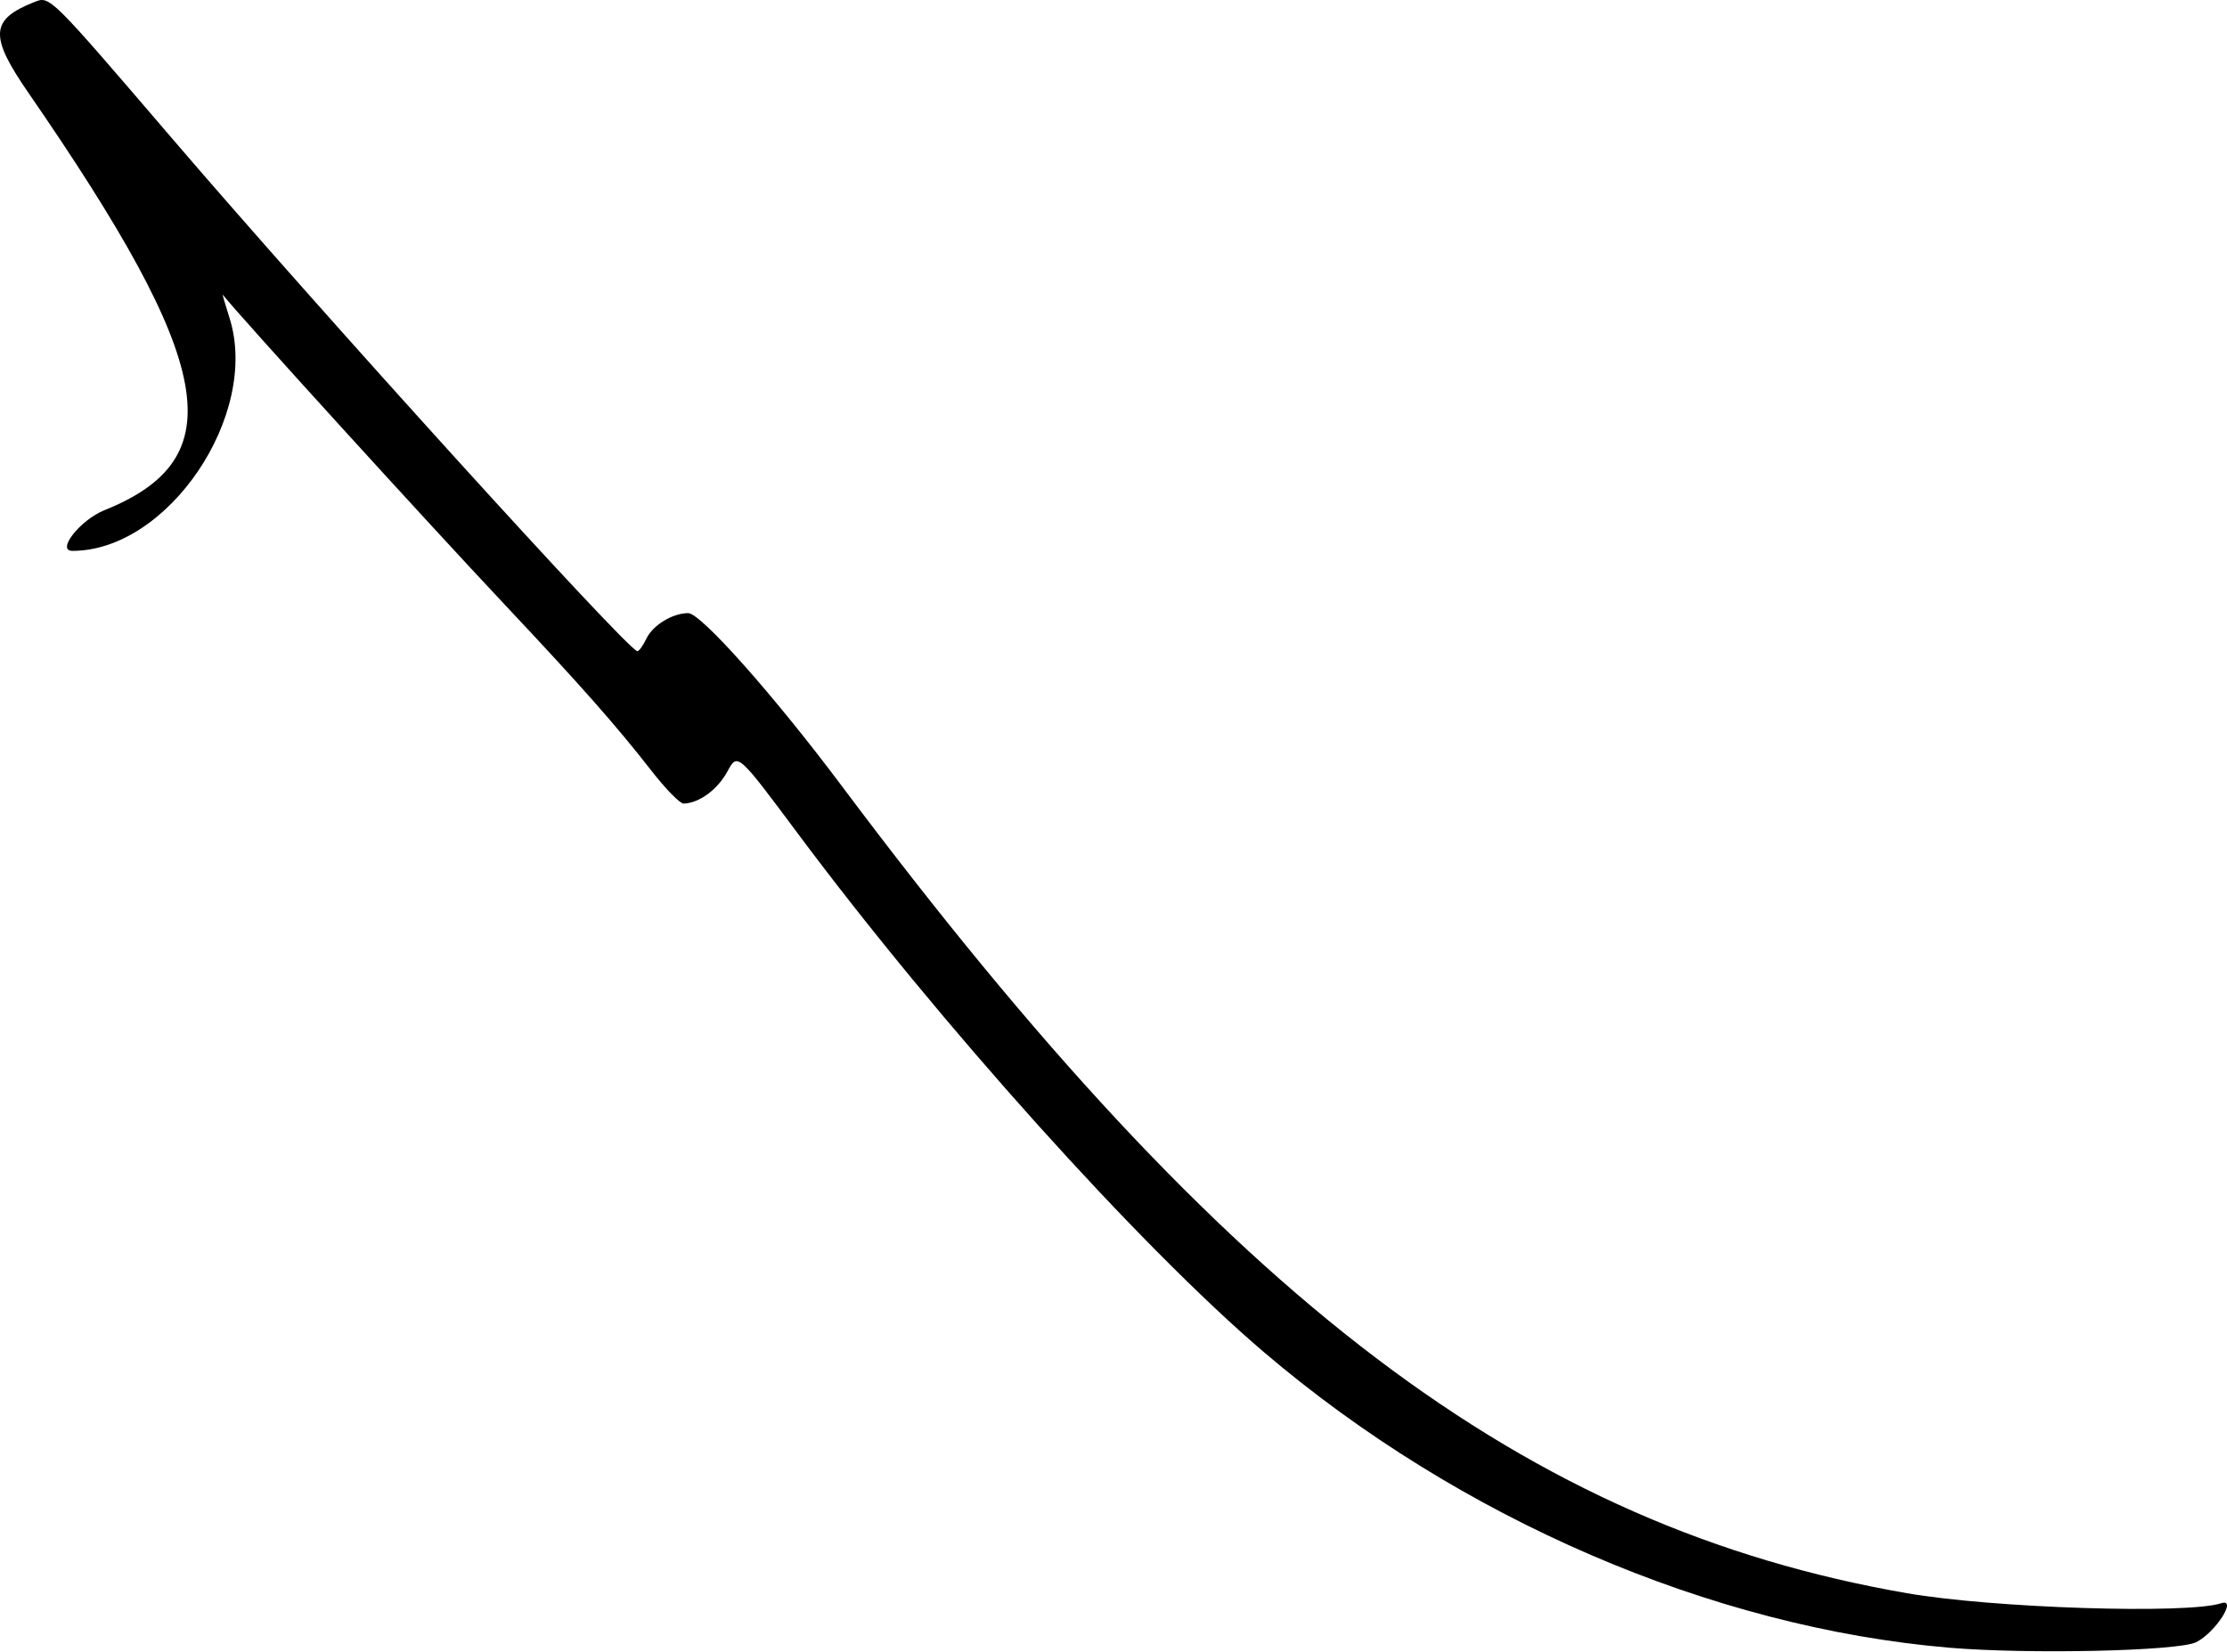
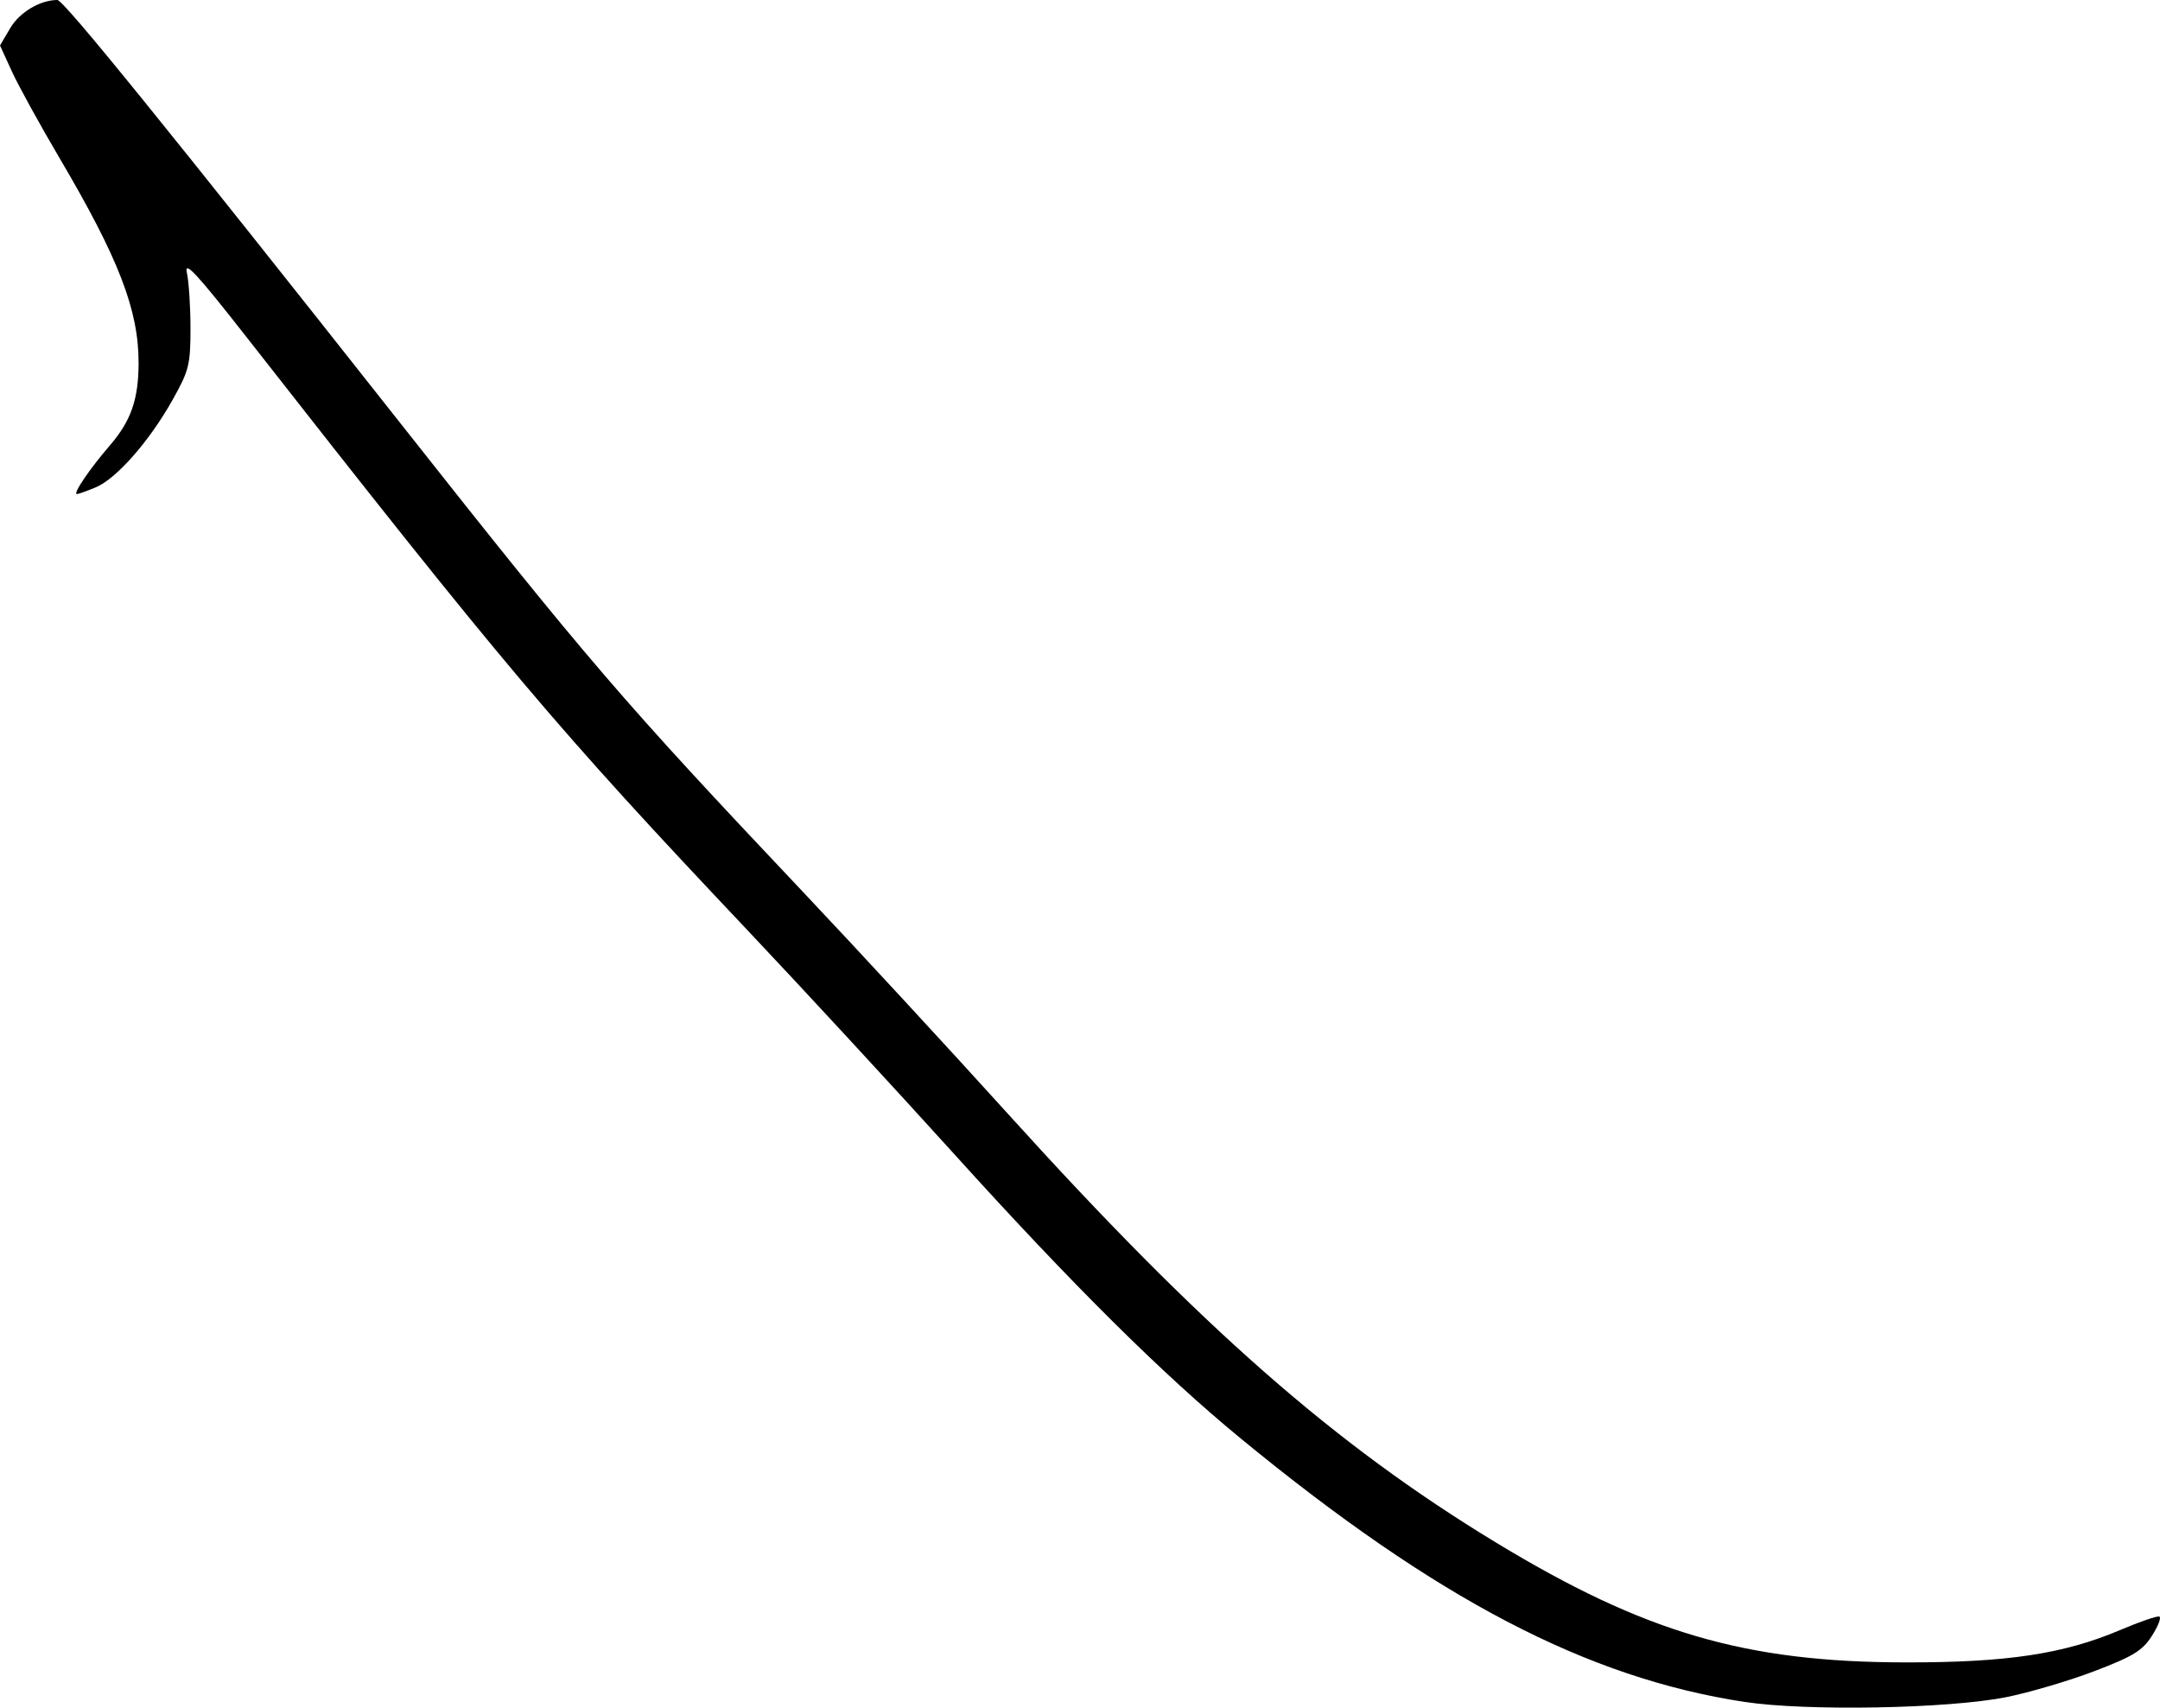
- <svg xmlns="http://www.w3.org/2000/svg" version="1.1" id="svg1" width="572.226" height="424.402" viewBox="0 0 572.226 424.402">
+ <svg xmlns="http://www.w3.org/2000/svg" width="115.661mm" height="91.447mm" viewBox="0 0 115.661 91.447" version="1.1" id="svg1" xml:space="preserve">
  <defs id="defs1" />
-   <g id="g1" transform="translate(-1.177131,-0.4187219)">
-     <path style="fill:#000000" d="m 502,423.904 c -61.079,-5.188 -125.759,-33.087 -176.01,-75.92 -31.999,-27.275 -83.498,-84.585 -119.787,-133.302 -15.507,-20.817 -15.507,-20.817 -18.105,-16.009 -2.528,4.68 -7.269,8.163 -11.265,8.278 -0.942,0.027 -4.628,-3.755 -8.479,-8.702 -8.748,-11.237 -18.039,-21.756 -37.325,-42.258 -20.357,-21.64 -68.89,-74.997 -72.614,-79.832 -0.144,-0.187 0.64,2.513 1.743,6 C 68.009,106.988 44.388,142 19.788,142 c -4.261,0 1.998,-7.948 8.233,-10.456 C 61.094,118.246 56.71,94.214 8.445,24.228 -1.608,9.651 -1.341,5.452 9.927,0.973 14.044,-0.664 13.579,-1.124 45.826,36.5 84.164,81.231 161.522,166.521 164.887,167.769 c 0.398,0.148 1.474,-1.303 2.39,-3.225 1.645,-3.45 6.722,-6.544 10.739,-6.544 3.252,0 22.106,21.241 39.595,44.607 98.95,132.203 175.592,190.282 273.546,207.291 22.139,3.844 72.061,5.437 80.756,2.577 4.263,-1.402 -1.48,7.539 -6.432,10.014 -4.573,2.286 -43.113,3.145 -63.481,1.415 z" id="path1" />
+   <g id="layer1" transform="translate(-62.16304,-98.16042)">
+     <path style="fill:#000000" d="m 155.594,189.302 c -8.445,-1.282 -16.522,-5.504 -26.991,-14.108 -4.201,-3.452 -9.028,-8.244 -15.365,-15.254 -3.158,-3.493 -8.11,-8.856 -11.004,-11.918 -10.31,-10.908 -12.977,-14.065 -26.88,-31.822 -2.647,-3.38 -3.338,-4.127 -3.185,-3.44 0.107,0.483 0.195,1.83 0.194,2.994 -0.001,1.946 -0.08,2.256 -0.971,3.841 -1.237,2.201 -2.996,4.2 -4.101,4.662 -0.475,0.198 -0.929,0.361 -1.01,0.361 -0.233,0 0.682,-1.35 1.771,-2.613 1.127,-1.307 1.53,-2.468 1.532,-4.409 0.003,-2.833 -1.063,-5.596 -4.234,-10.973 -1.051,-1.782 -2.198,-3.868 -2.549,-4.634 l -0.638,-1.394 0.55,-0.932 c 0.5,-0.848 1.601,-1.503 2.524,-1.503 0.331,0 5.901,6.873 18.239,22.504 10.157,12.868 11.984,14.996 21.667,25.241 2.895,3.063 7.848,8.426 11.006,11.918 10.321,11.412 17.482,17.702 26.121,22.943 7.957,4.828 13.332,6.402 21.904,6.417 5.462,0.01 8.5,-0.449 11.536,-1.741 1.027,-0.437 1.962,-0.758 2.078,-0.713 0.116,0.045 -0.061,0.508 -0.394,1.029 -0.507,0.795 -1.002,1.1 -3.076,1.891 -1.359,0.519 -3.484,1.146 -4.72,1.394 -3.095,0.62 -10.698,0.76 -14.004,0.258 z" id="path1" />
  </g>
</svg>
